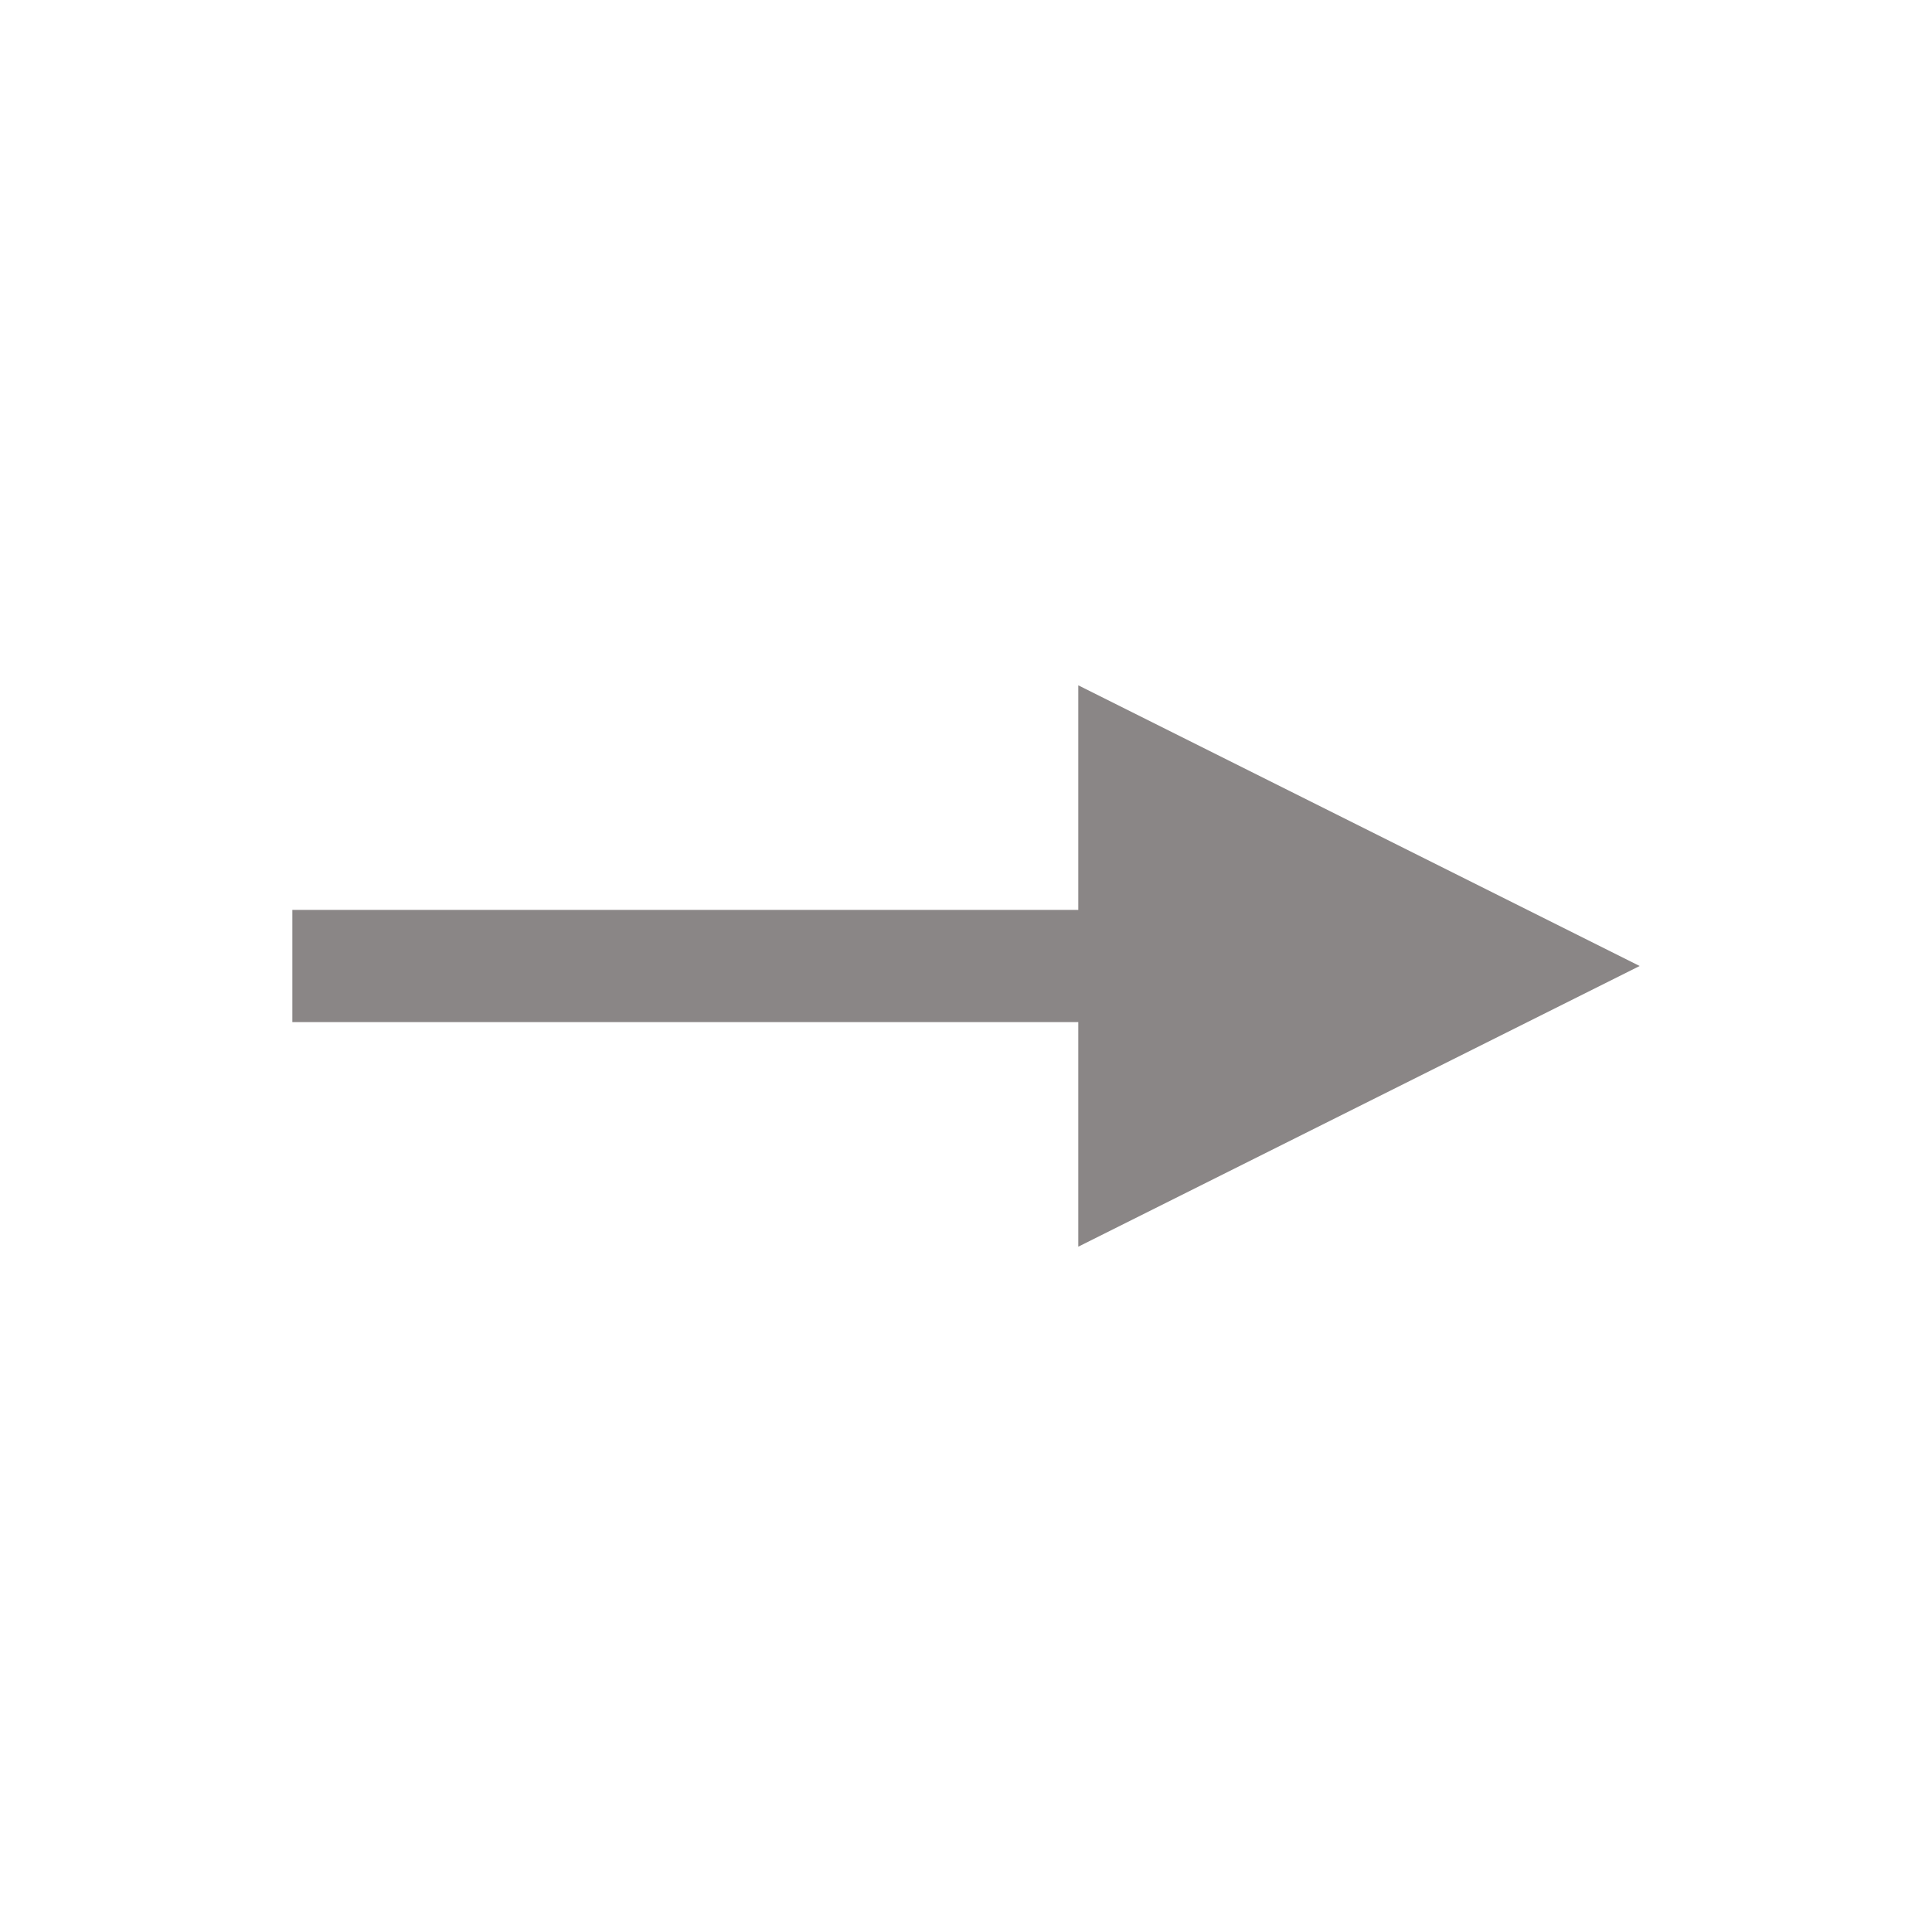
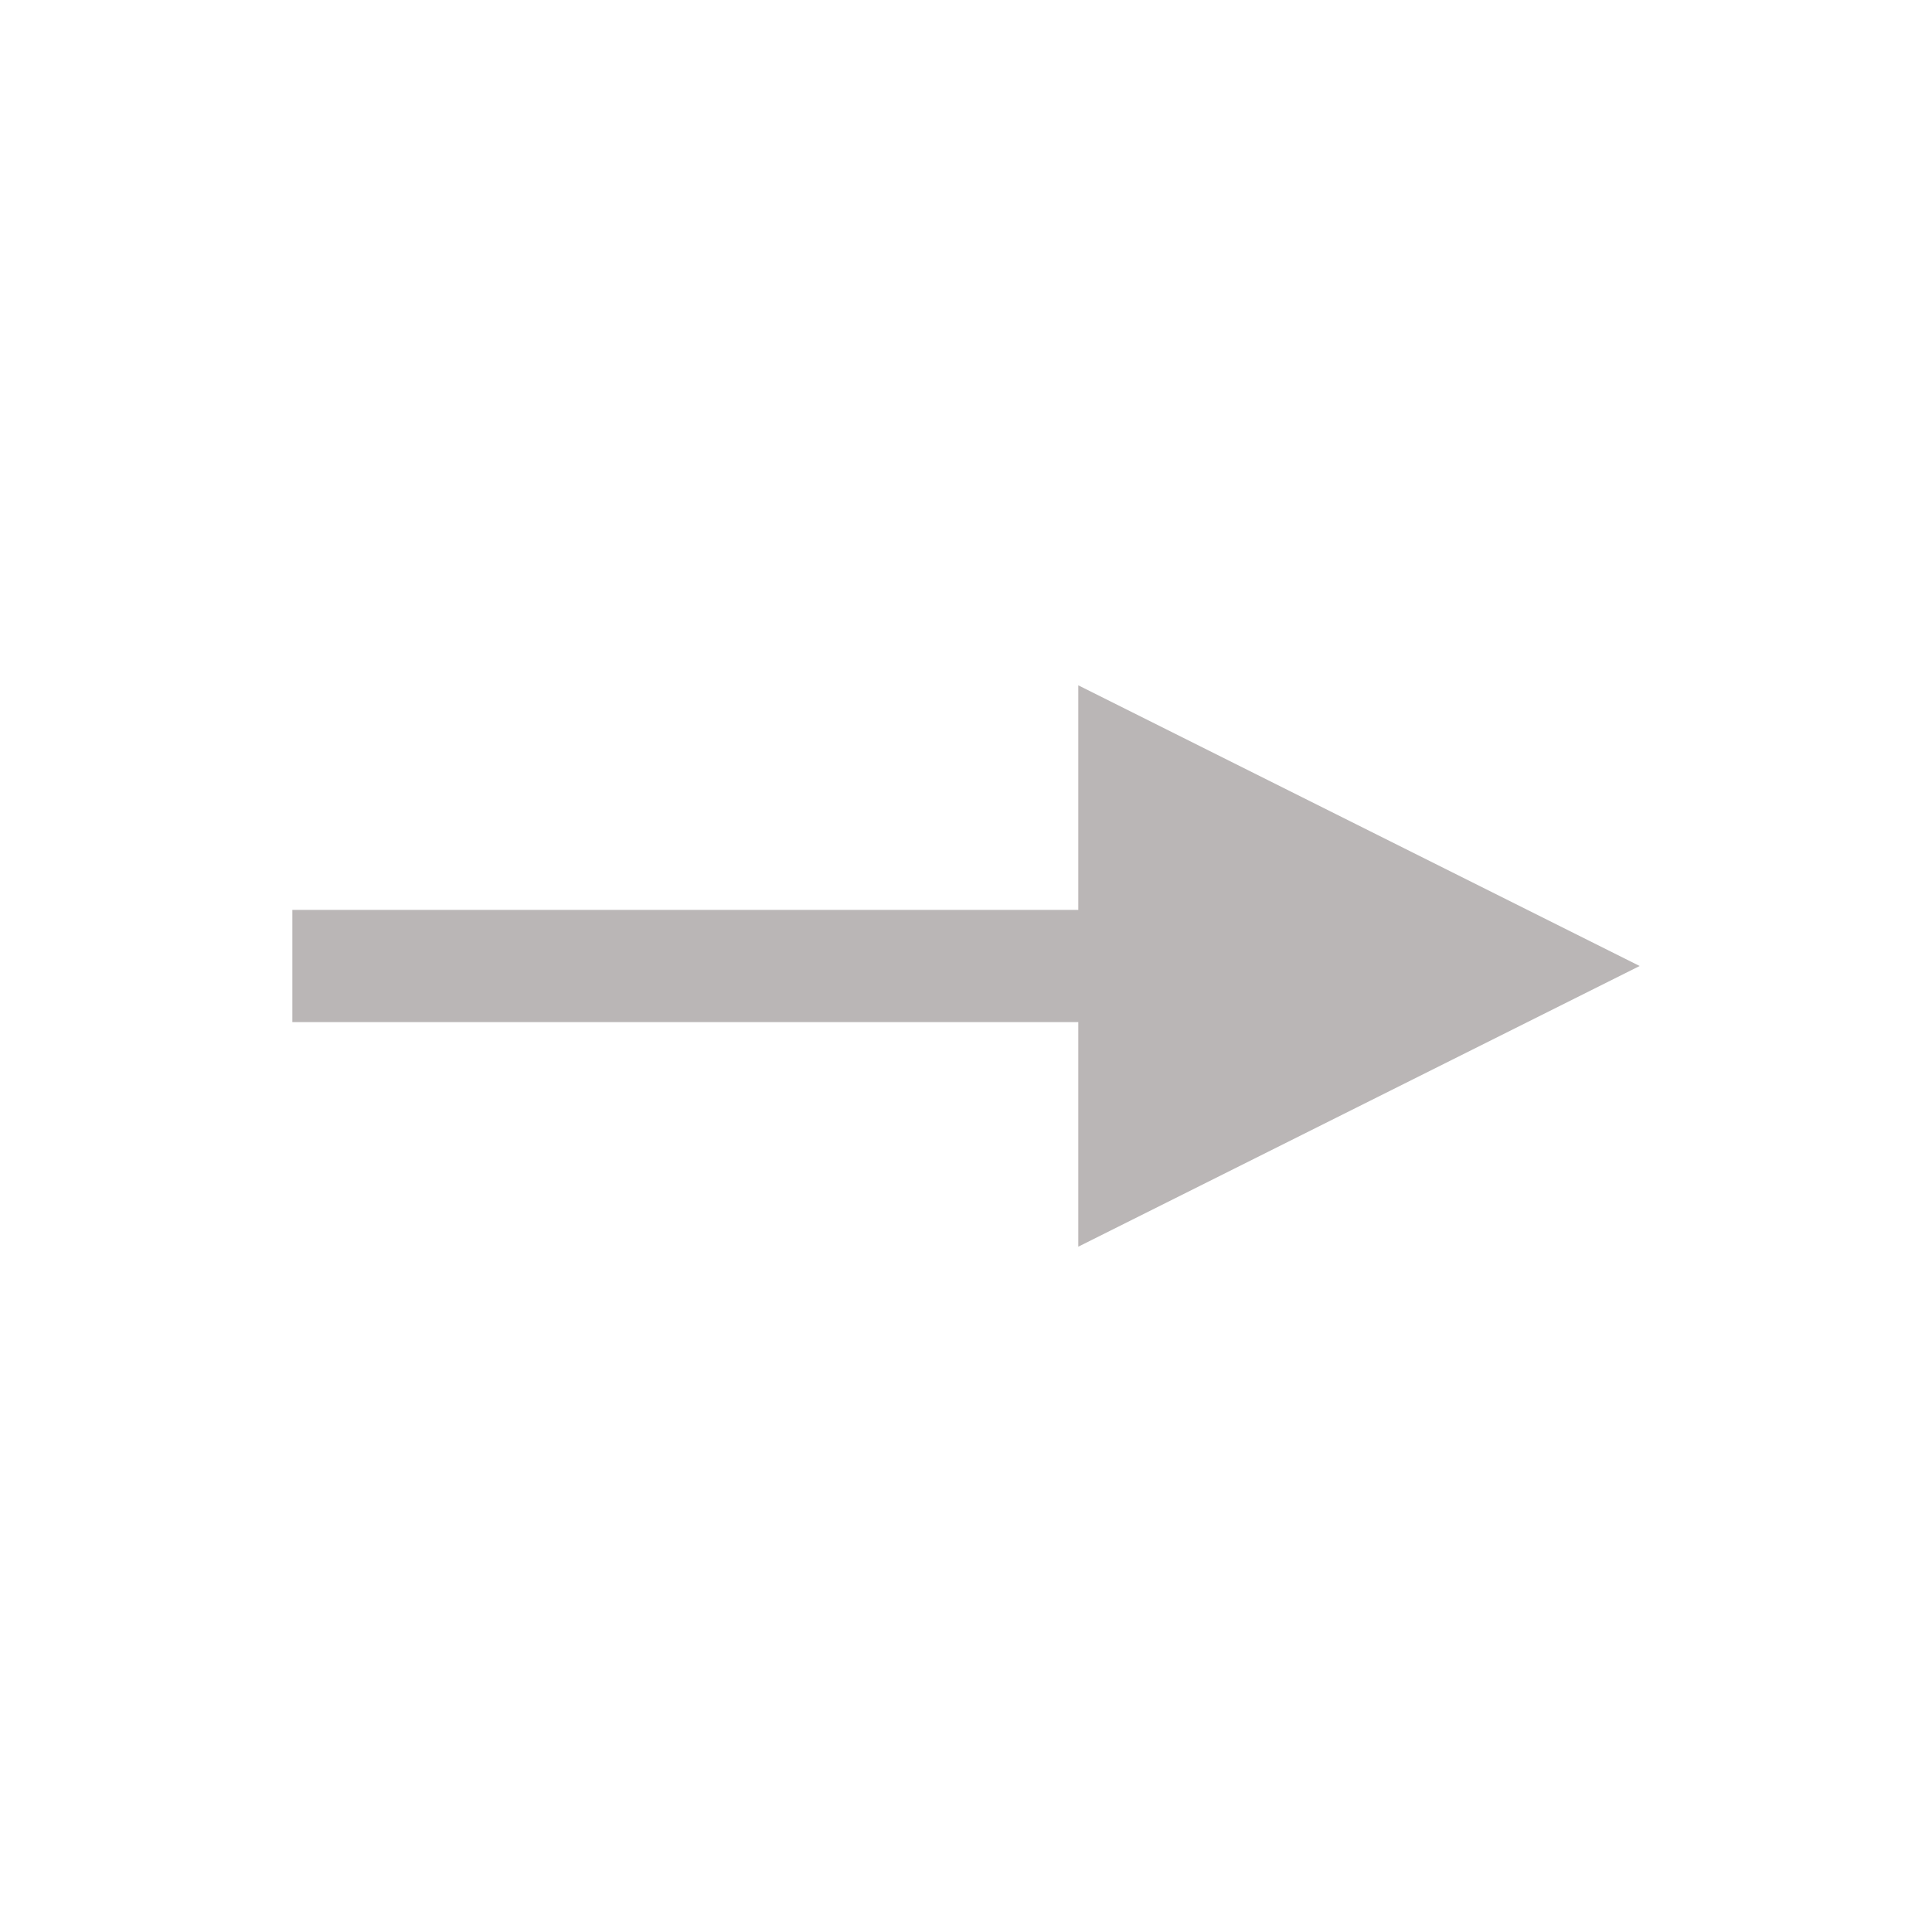
<svg xmlns="http://www.w3.org/2000/svg" viewBox="0 0 25 25" height="25" width="25">
  <rect fill="none" x="0" y="0" width="25" height="25" />
-   <path fill="#8a8686" transform="translate(3 3)" d="M.783,8.774h10.17V5.868L18.217,9.5l-7.264,3.632V10.226H.783Z" />
+   <path fill="#bab6b6" transform="translate(3 3)" d="M.783,8.774h10.17V5.868L18.217,9.5l-7.264,3.632V10.226H.783Z" />
</svg>
